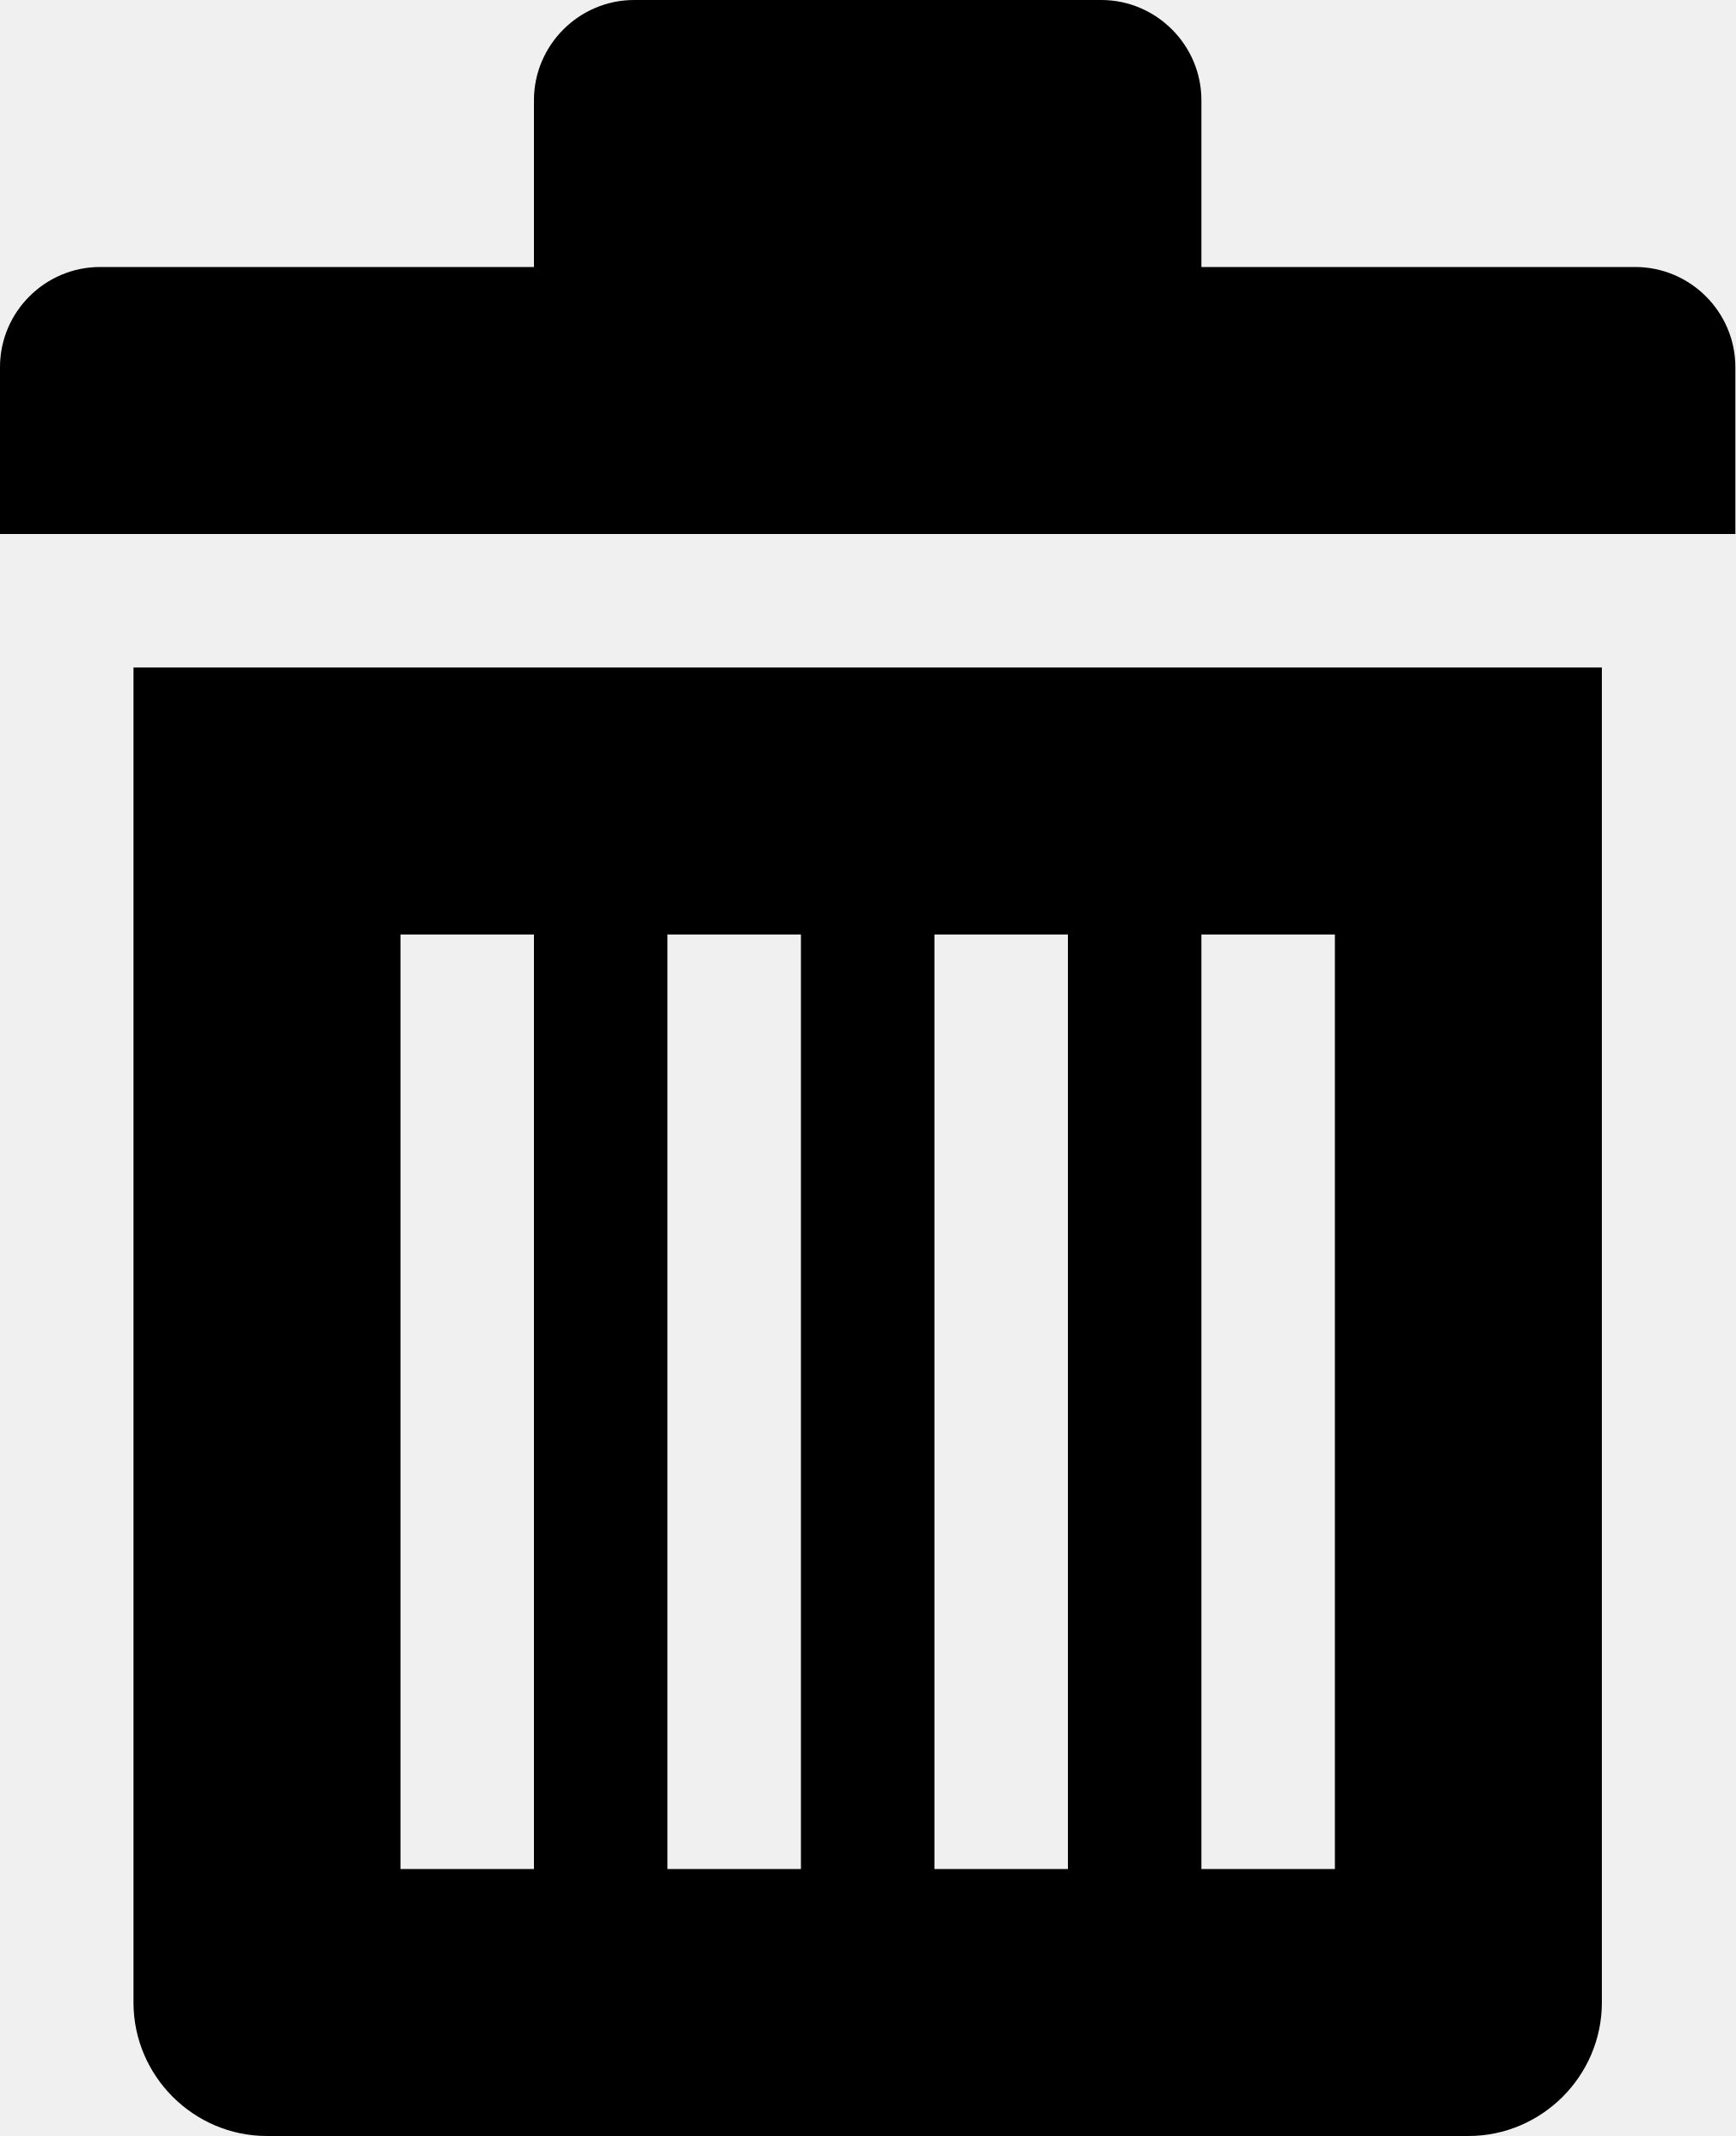
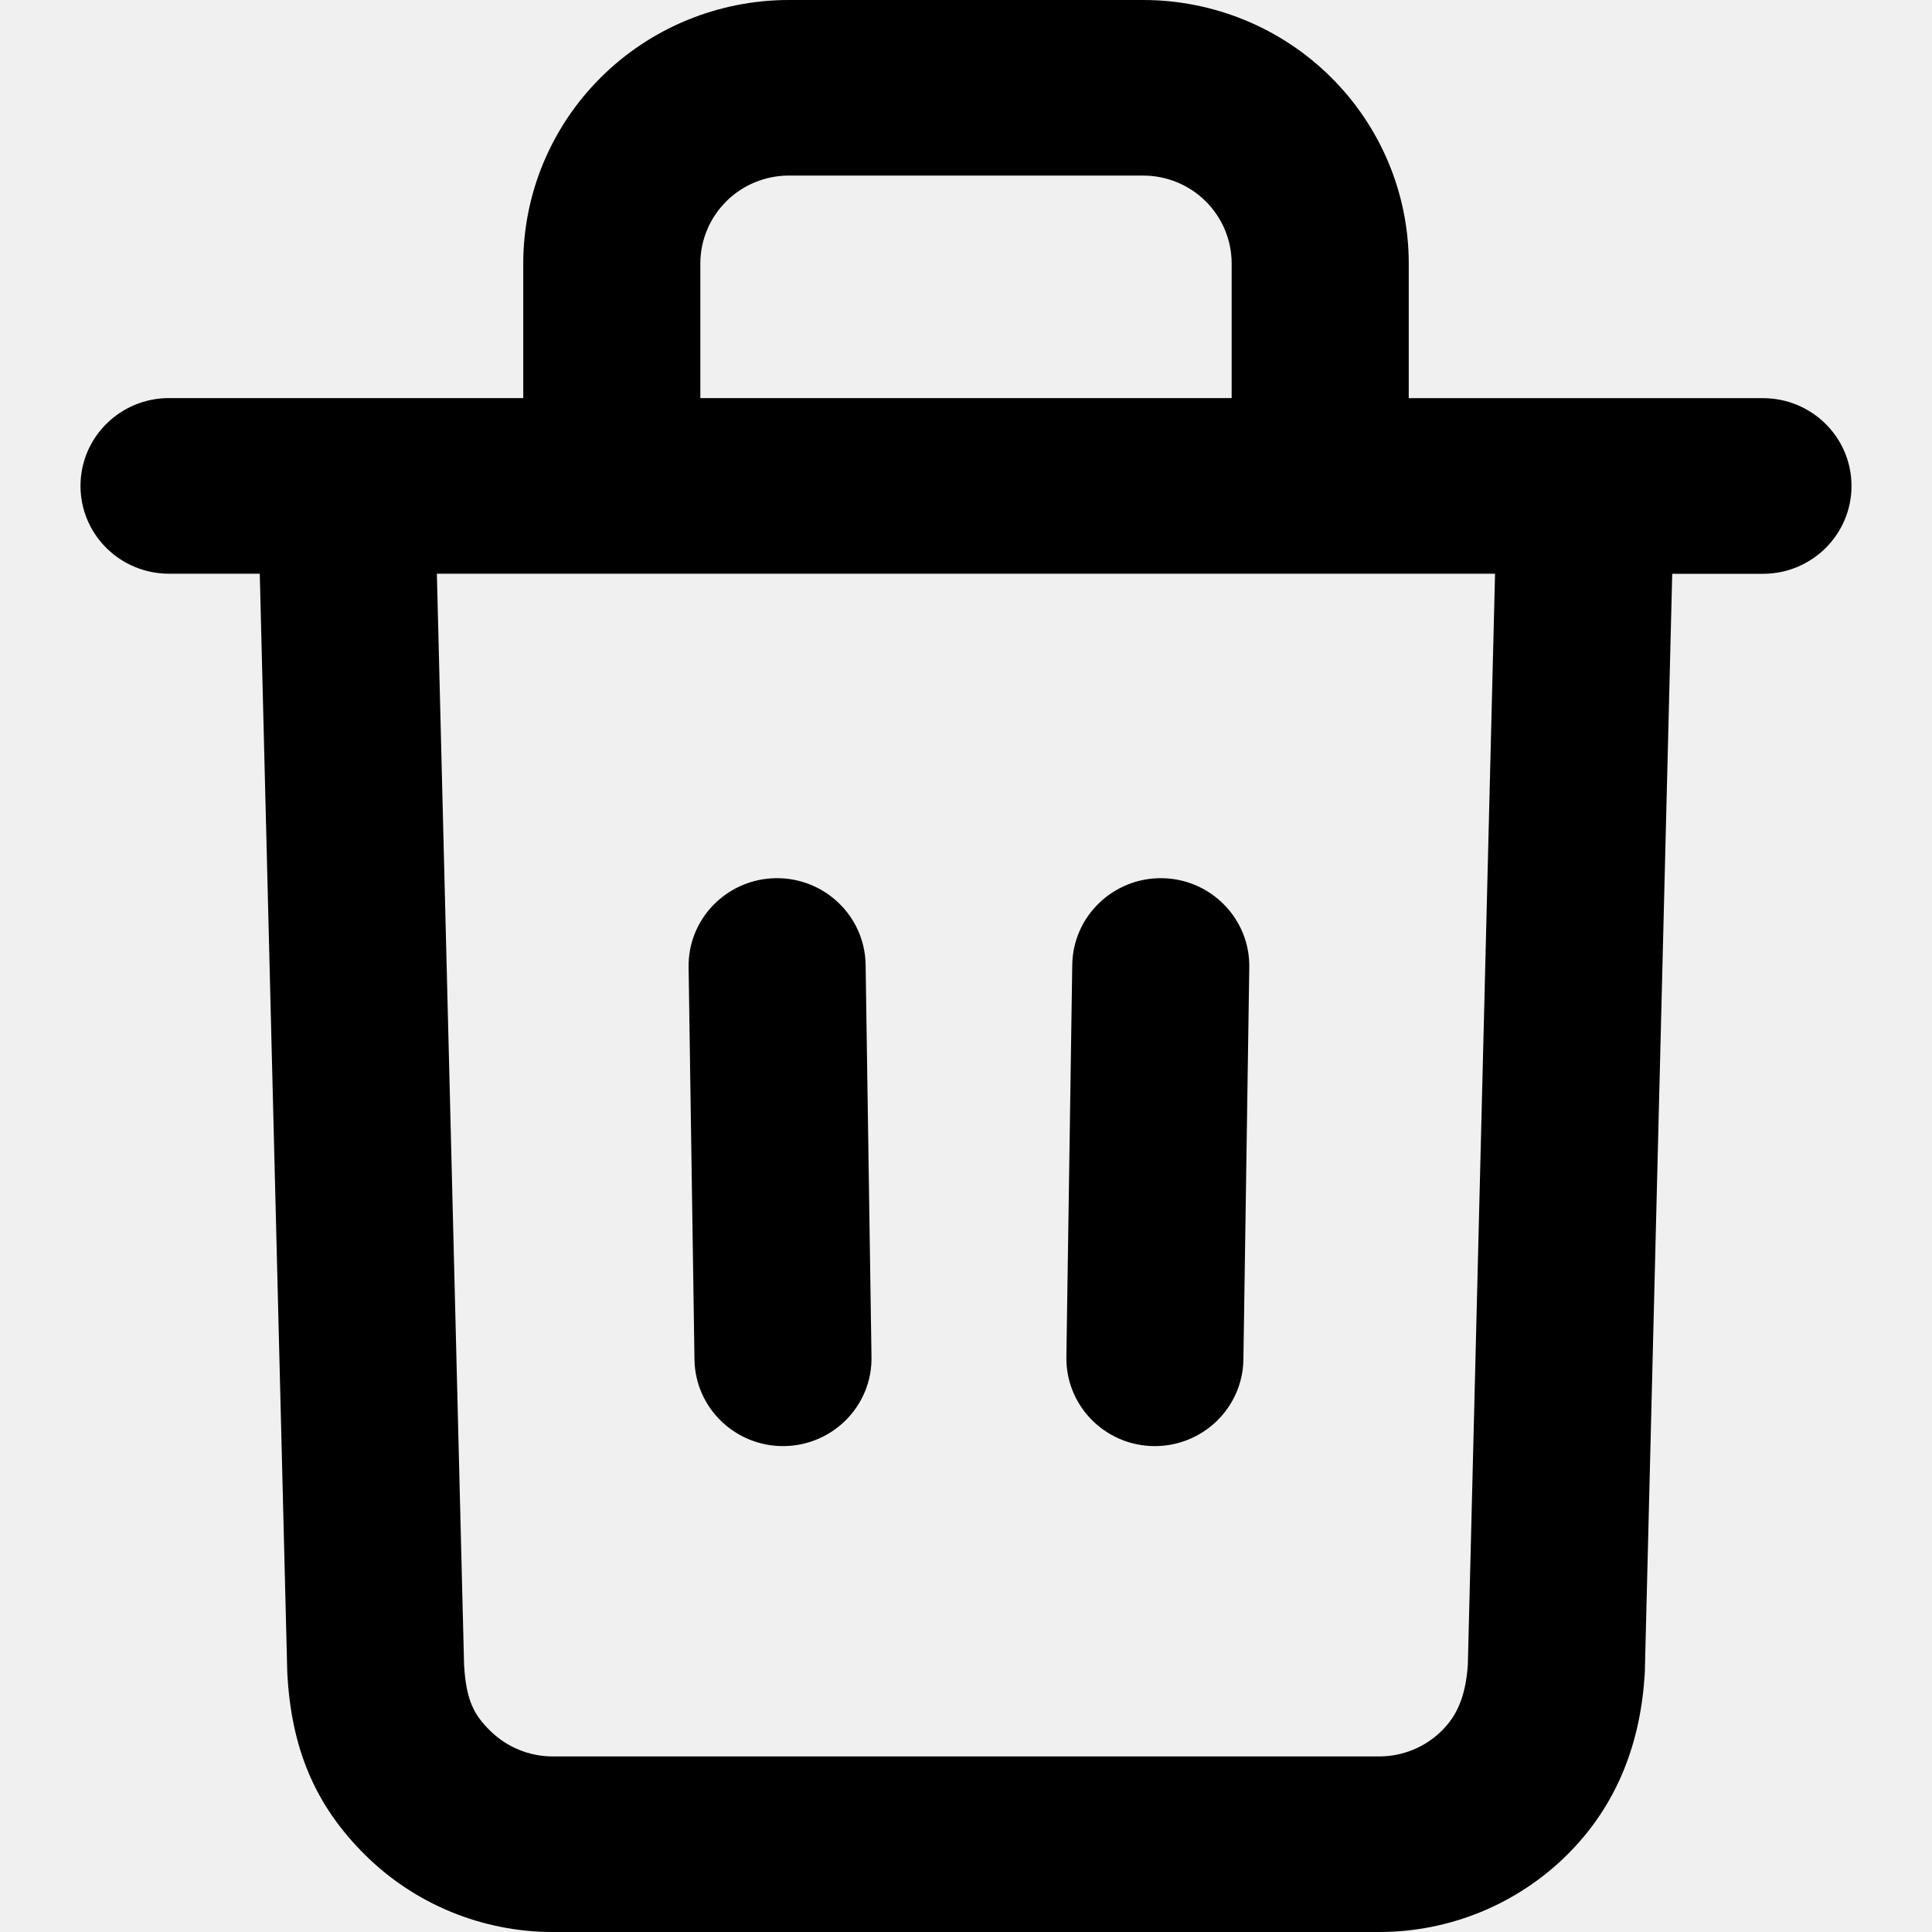
- <svg xmlns="http://www.w3.org/2000/svg" xmlns:xlink="http://www.w3.org/1999/xlink" width="13px" height="16px" viewBox="0 0 13 16" version="1.1">
-   <defs>
-     <path d="M3,5 L3,15 C3,15.55 3.45,16 4,16 L13,16 C13.55,16 14,15.55 14,15 L14,5 L3,5 Z M6,14 L5,14 L5,7 L6,7 L6,14 Z M8,14 L7,14 L7,7 L8,7 L8,14 Z M10,14 L9,14 L9,7 L10,7 L10,14 Z M12,14 L11,14 L11,7 L12,7 L12,14 Z M14.25,2 C14.662,2 15,2.337 15,2.75 L15,4 L2,4 L2,2.75 C2,2.337 2.337,2 2.75,2 L6,2 L6,0.75 C6,0.338 6.338,0 6.75,0 L10.25,0 C10.662,0 11,0.338 11,0.75 L11,2 L14.25,2 Z" id="path-1" />
-   </defs>
-   <g id="Symbols" stroke="none" stroke-width="1" fill="none" fill-rule="evenodd">
-     <g id="Icons/16x16/Trash" transform="translate(-2, 0)">
-       <g id="icon-left-arrow">
-         <mask id="mask-2" fill="white">
-           <use xlink:href="#path-1" />
-         </mask>
-         <use id="trash-icon" fill="currentcolor" fill-rule="nonzero" xlink:href="#path-1" />
-       </g>
-     </g>
-   </g>
+ <svg width="24" height="24" viewBox="0 0 24 24" fill="currentColor">
+   <path d="m 14.436,10.909 c 0.607,0.009 1.092,0.505 1.083,1.107 l -0.073,4.873 c -0.009,0.602 -0.509,1.083 -1.116,1.075 -0.608,-0.009 -1.092,-0.505 -1.083,-1.107 l 0.073,-4.873 c 0.009,-0.602 0.509,-1.083 1.116,-1.075 z" />
+   <path d="m 10.753,11.984 c -0.009,-0.602 -0.509,-1.083 -1.116,-1.075 -0.607,0.009 -1.093,0.505 -1.083,1.107 l 0.073,4.873 c 0.009,0.602 0.509,1.083 1.116,1.075 0.607,-0.009 1.093,-0.505 1.083,-1.107 z" />
+   <path fill-rule="evenodd" clip-rule="evenodd" d="m 17.5,3.273 v 1.673 h 2.2 l 0.006,2e-5 h 2.194 c 0.608,0 1.1,0.488 1.1,1.091 0,0.602 -0.492,1.091 -1.1,1.091 h -1.127 l -0.34,13.627 c -10e-5,0.004 -2e-4,0.008 -3e-4,0.013 -10e-5,0.002 -2e-4,0.005 -3e-4,0.007 -10e-5,0.002 -2e-4,0.004 -2.99e-4,0.005 -2e-4,0.004 -4e-4,0.008 -6e-4,0.012 -0.049,0.824 -0.322,1.613 -0.965,2.25 C 18.848,23.655 18.009,24 17.133,24 H 6.867 c -0.875,0 -1.715,-0.345 -2.333,-0.959 -0.628,-0.623 -0.916,-1.332 -0.965,-2.257 -5.4e-4,-0.01 -9.3e-4,-0.02 -0.001,-0.03 L 3.227,7.127 h -1.127 c -0.608,0 -1.1,-0.488 -1.1,-1.091 0,-0.602 0.492,-1.091 1.1,-1.091 h 2.194 l 0.006,-2e-5 h 2.2 V 3.273 c 0,-0.868 0.348,-1.7 0.967,-2.314 C 8.085,0.345 8.925,0 9.8,0 H 14.2 c 0.875,0 1.715,0.345 2.333,0.959 0.619,0.614 0.967,1.446 0.967,2.314 z M 9.022,2.501 c 0.206,-0.205 0.486,-0.32 0.778,-0.32 H 14.2 c 0.292,0 0.572,0.115 0.778,0.32 0.206,0.205 0.322,0.482 0.322,0.771 V 4.945 H 8.7 V 3.273 c 0,-0.289 0.116,-0.567 0.322,-0.771 z m -3.595,4.626 0.338,13.557 c 0.026,0.447 0.128,0.622 0.323,0.815 0.206,0.204 0.486,0.32 0.778,0.32 H 17.133 c 0.292,0 0.572,-0.115 0.778,-0.32 0.18,-0.178 0.296,-0.416 0.323,-0.819 l 0.338,-13.553 z" />
</svg>
